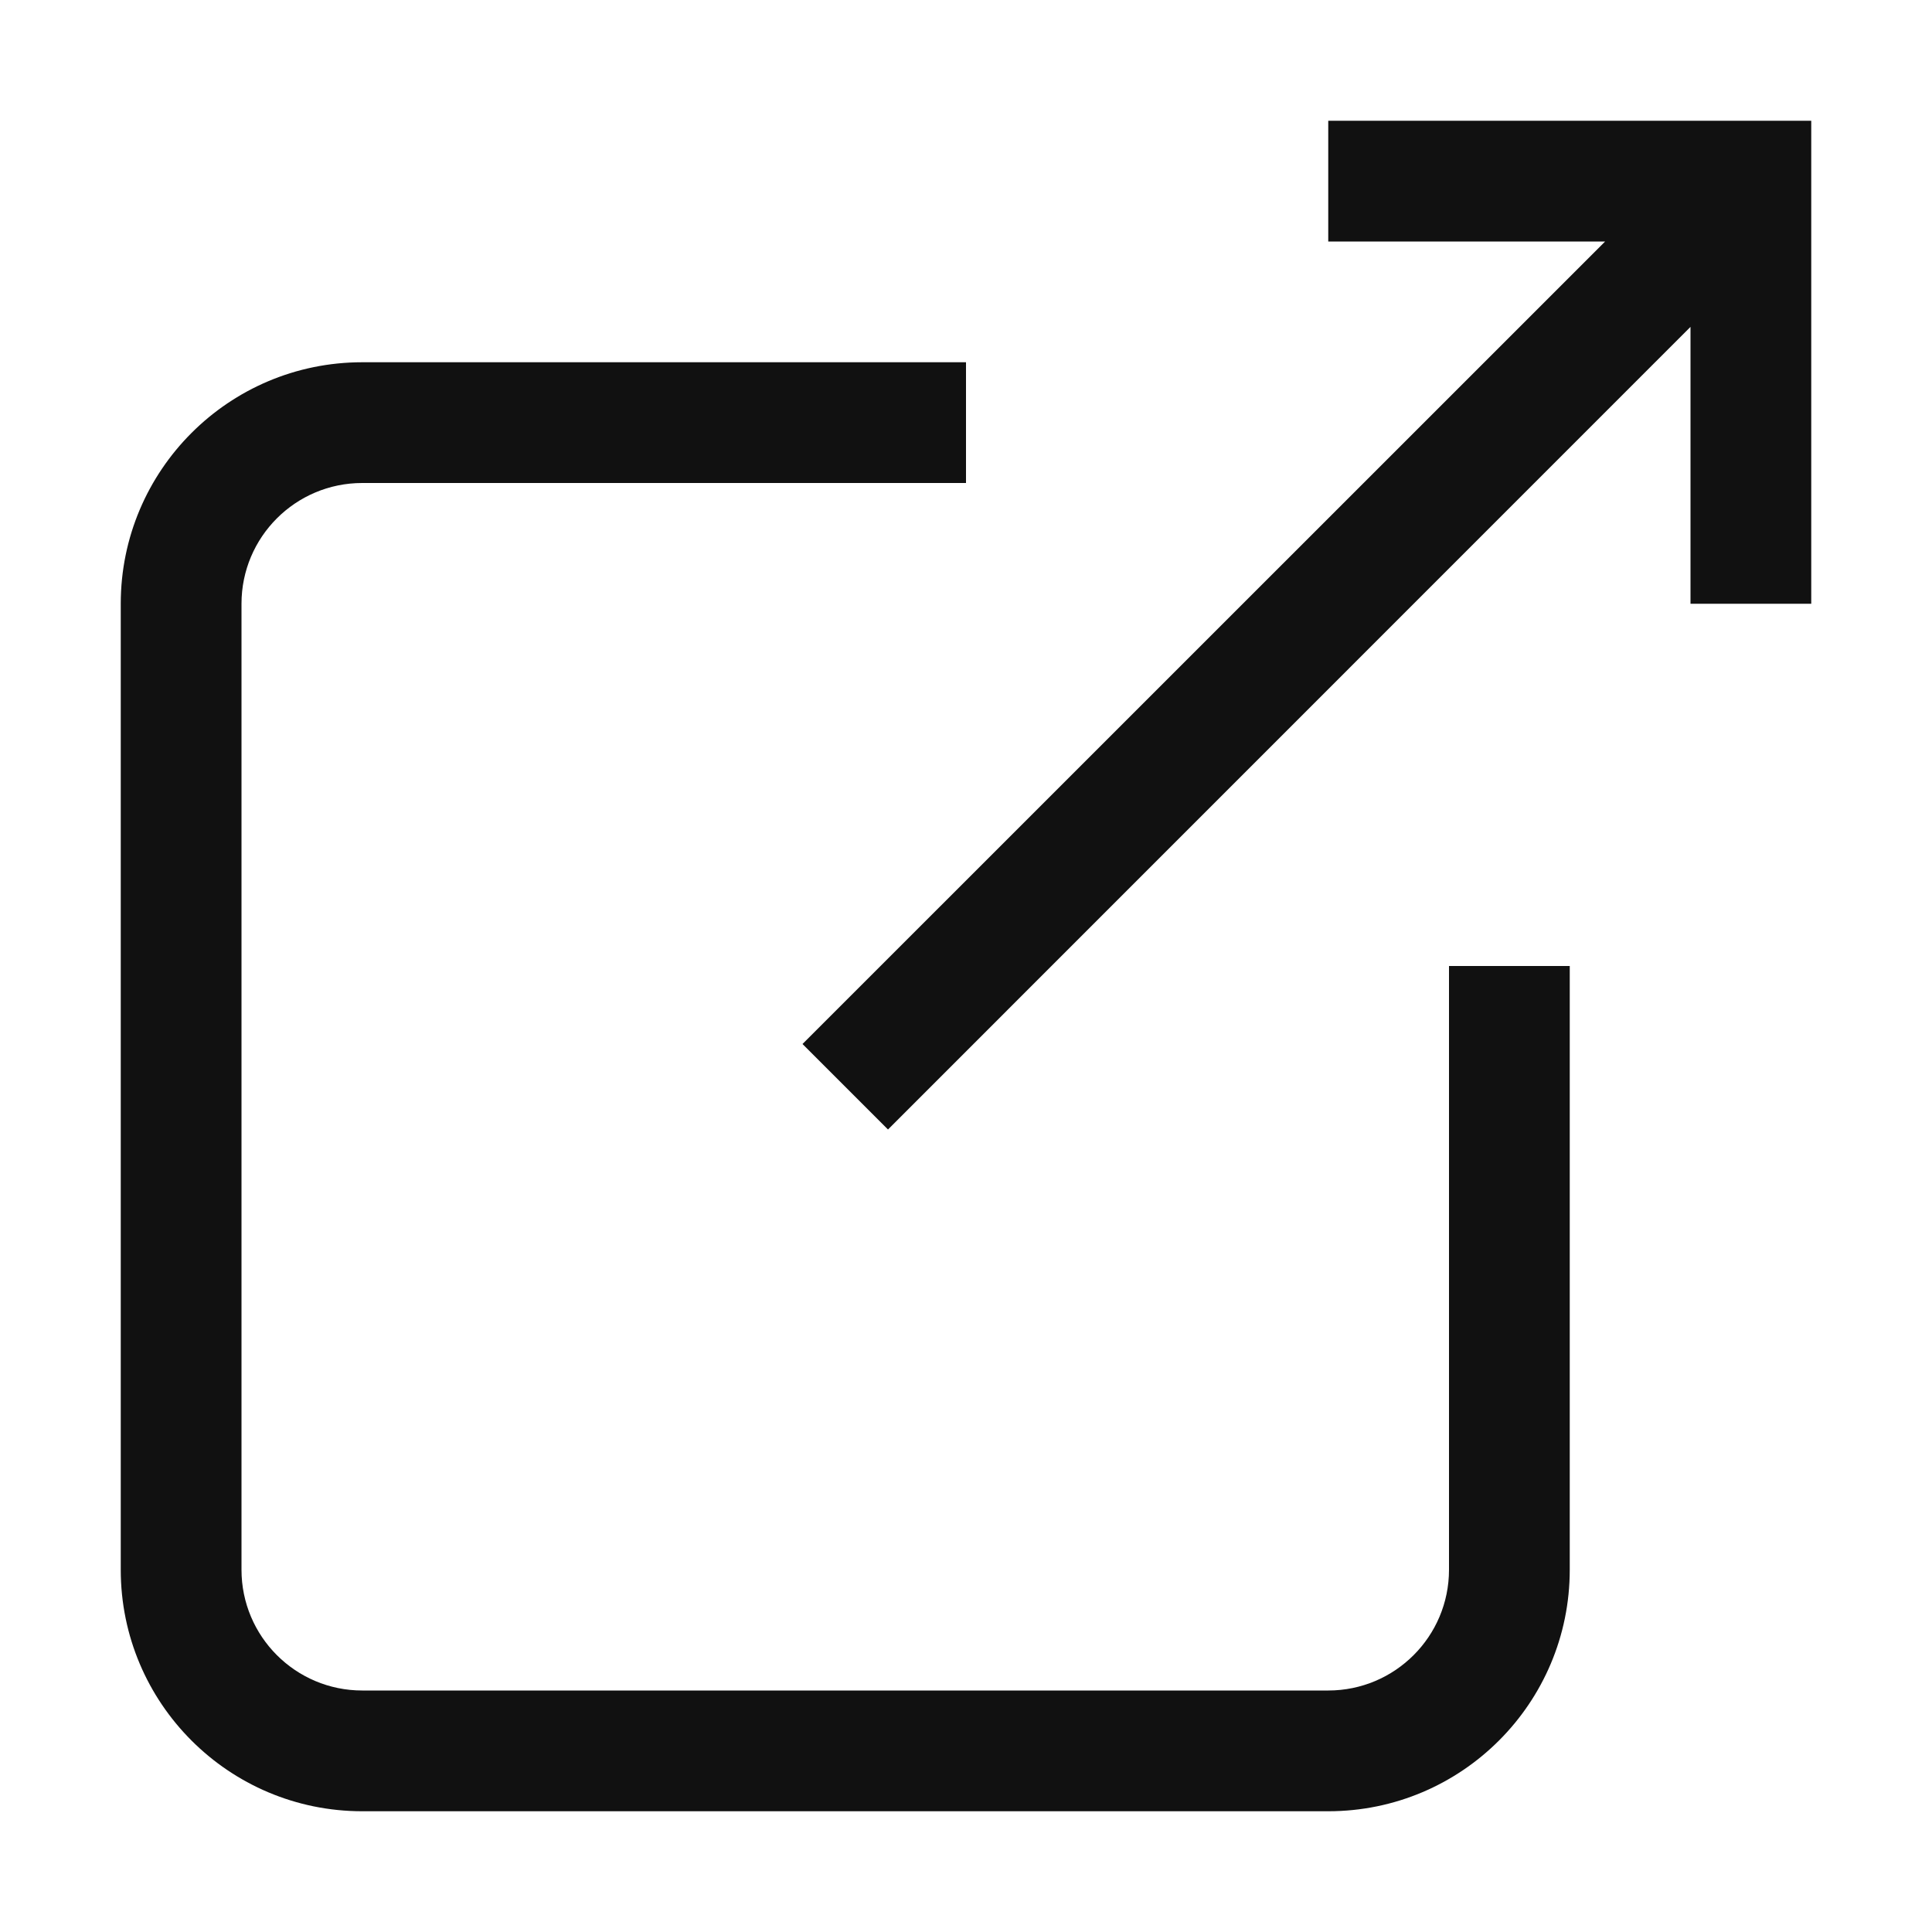
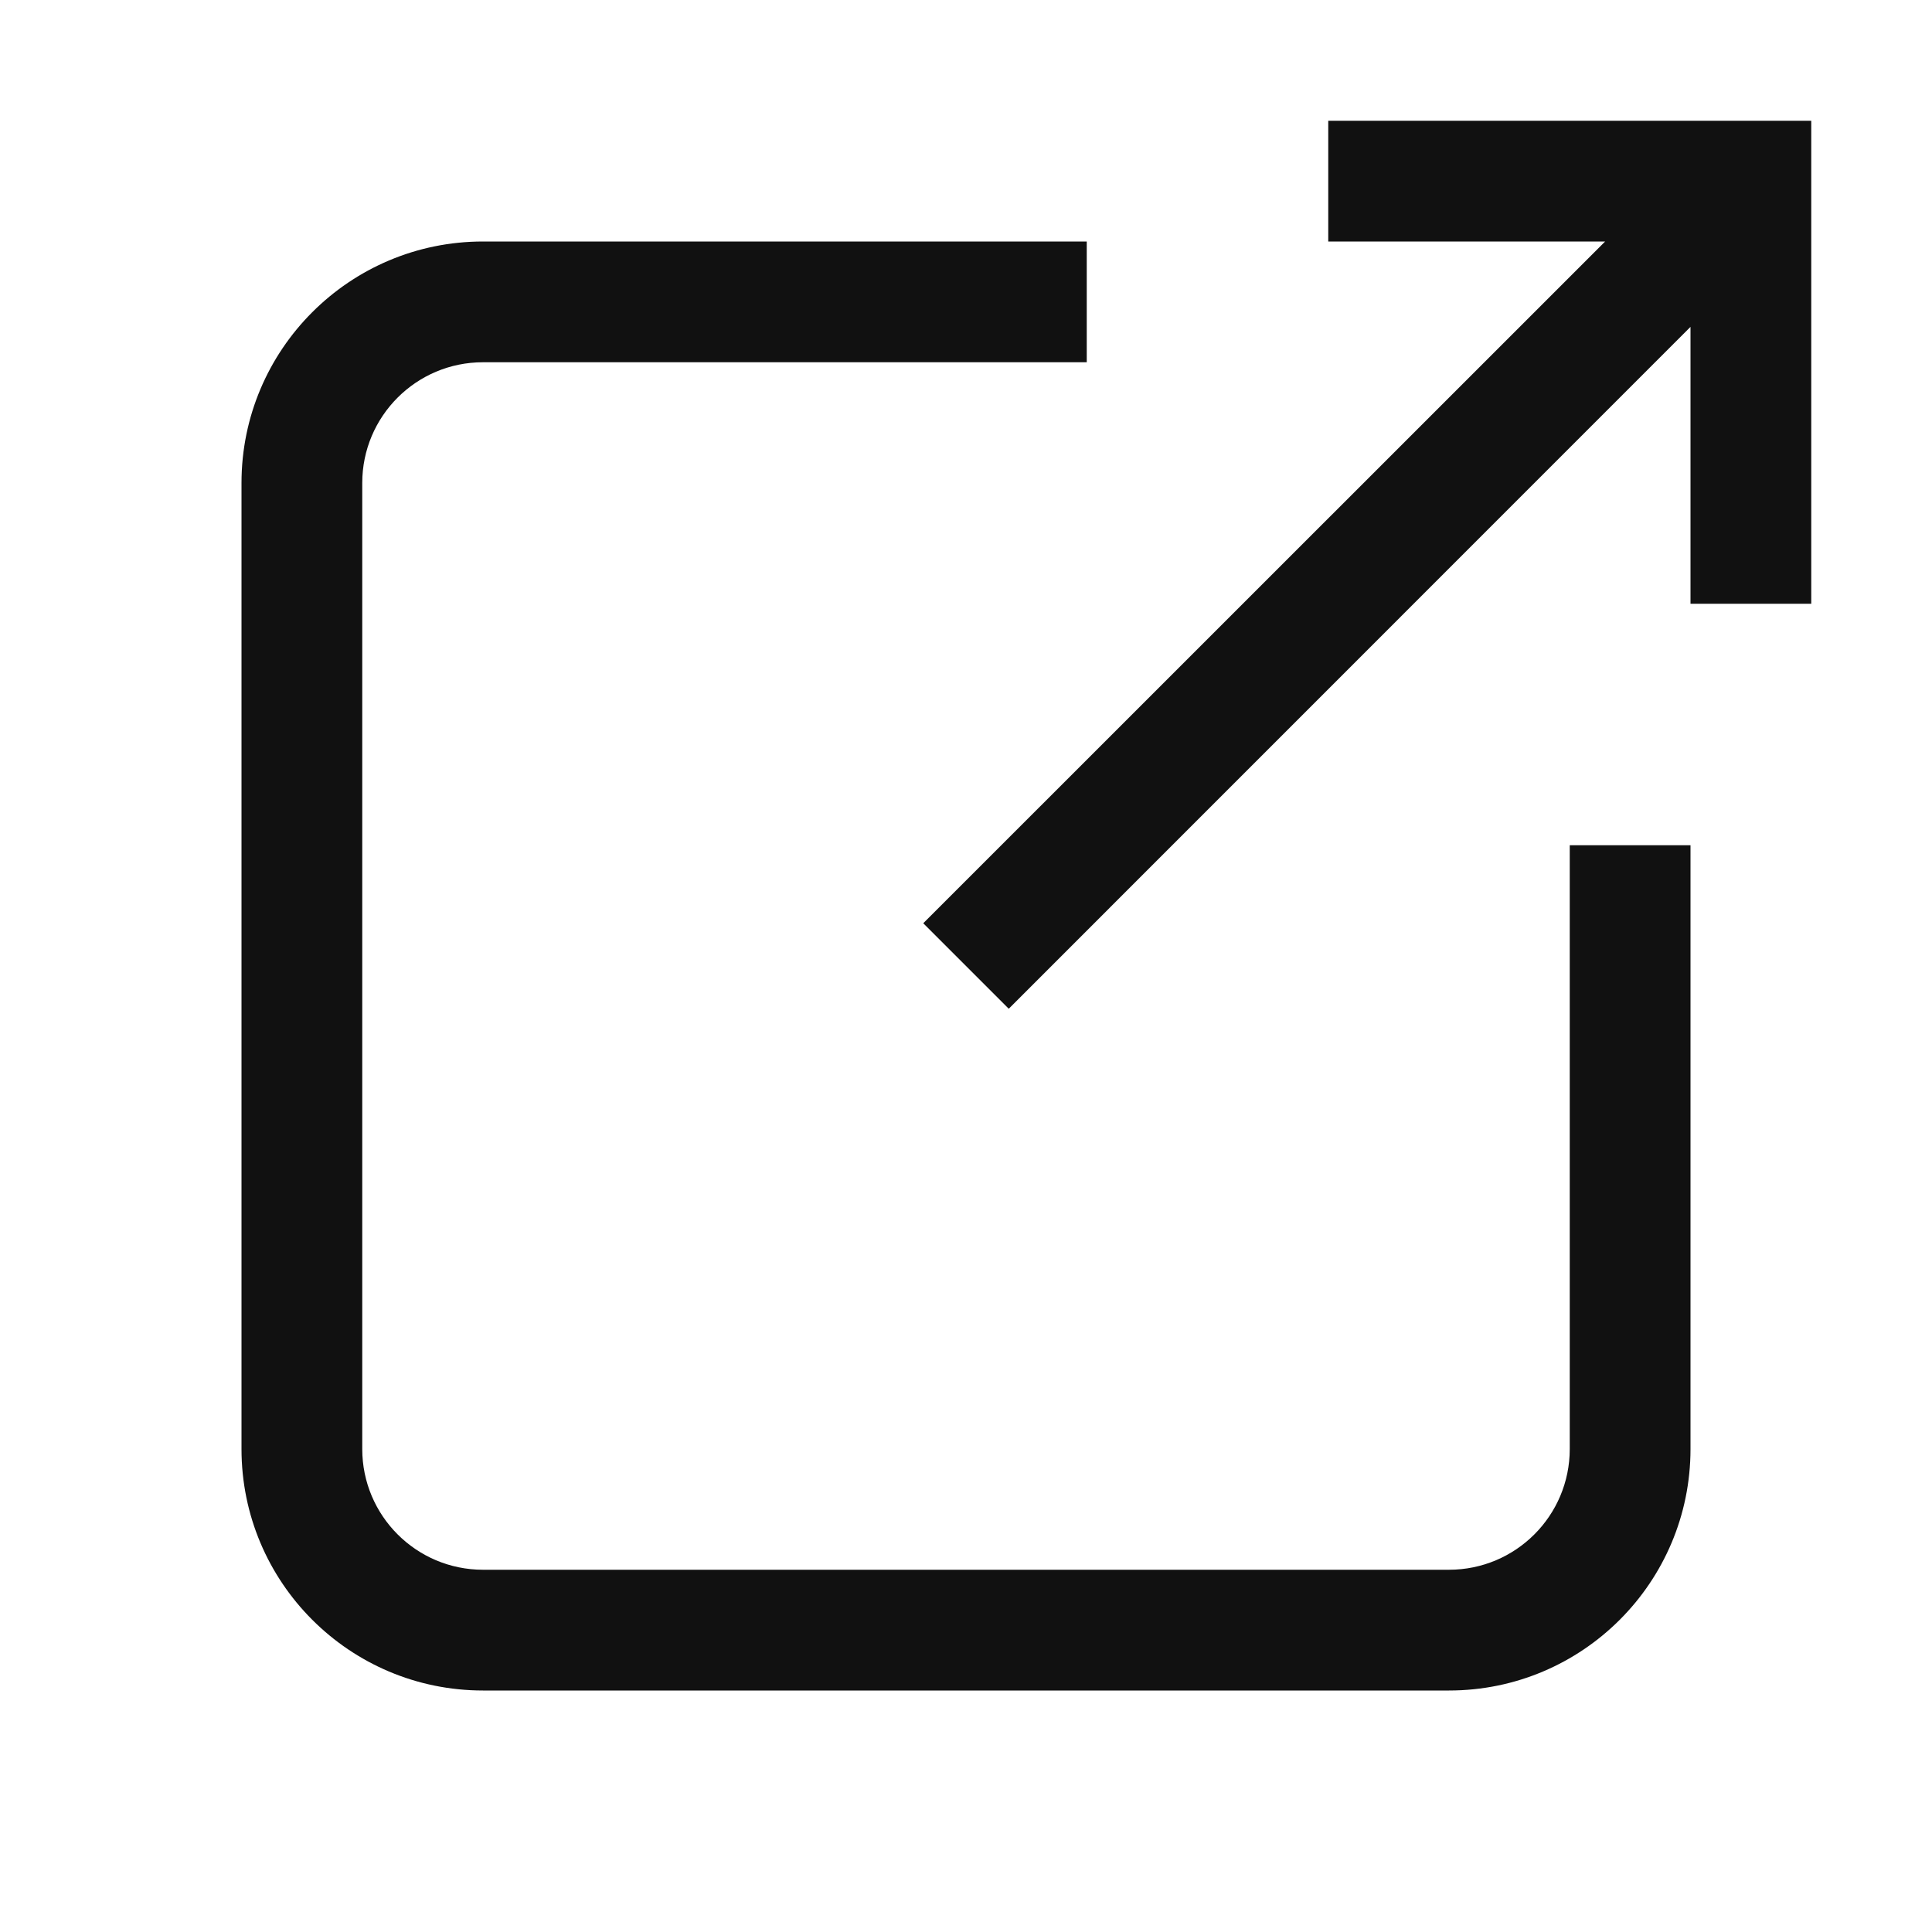
<svg xmlns="http://www.w3.org/2000/svg" width="16" height="16" viewBox="0 0 16 16">
-   <path d="M13,8v5a2,2,0,0,1-2,2H3a2,2,0,0,1-2-2V5A2,2,0,0,1,3,3H8V4H3A1,1,0,0,0,2,5v8a1,1,0,0,0,1,1h8a1,1,0,0,0,1-1V8ZM11,1V2h2.293L6.646,8.646l.708.708L14,2.707V5h1V1Z" fill="#111" />
+   <path d="M14,7v5a2,2,0,0,1-2,2H4a2,2,0,0,1-2-2V4A2,2,0,0,1,4,2H9V3H4A1,1,0,0,0,3,4v8a1,1,0,0,0,1,1h8a1,1,0,0,0,1-1V7ZM11,1V2h2.293L7.646,7.646l.708.708L14,2.707V5h1V1Z" fill="#111" />
</svg>
